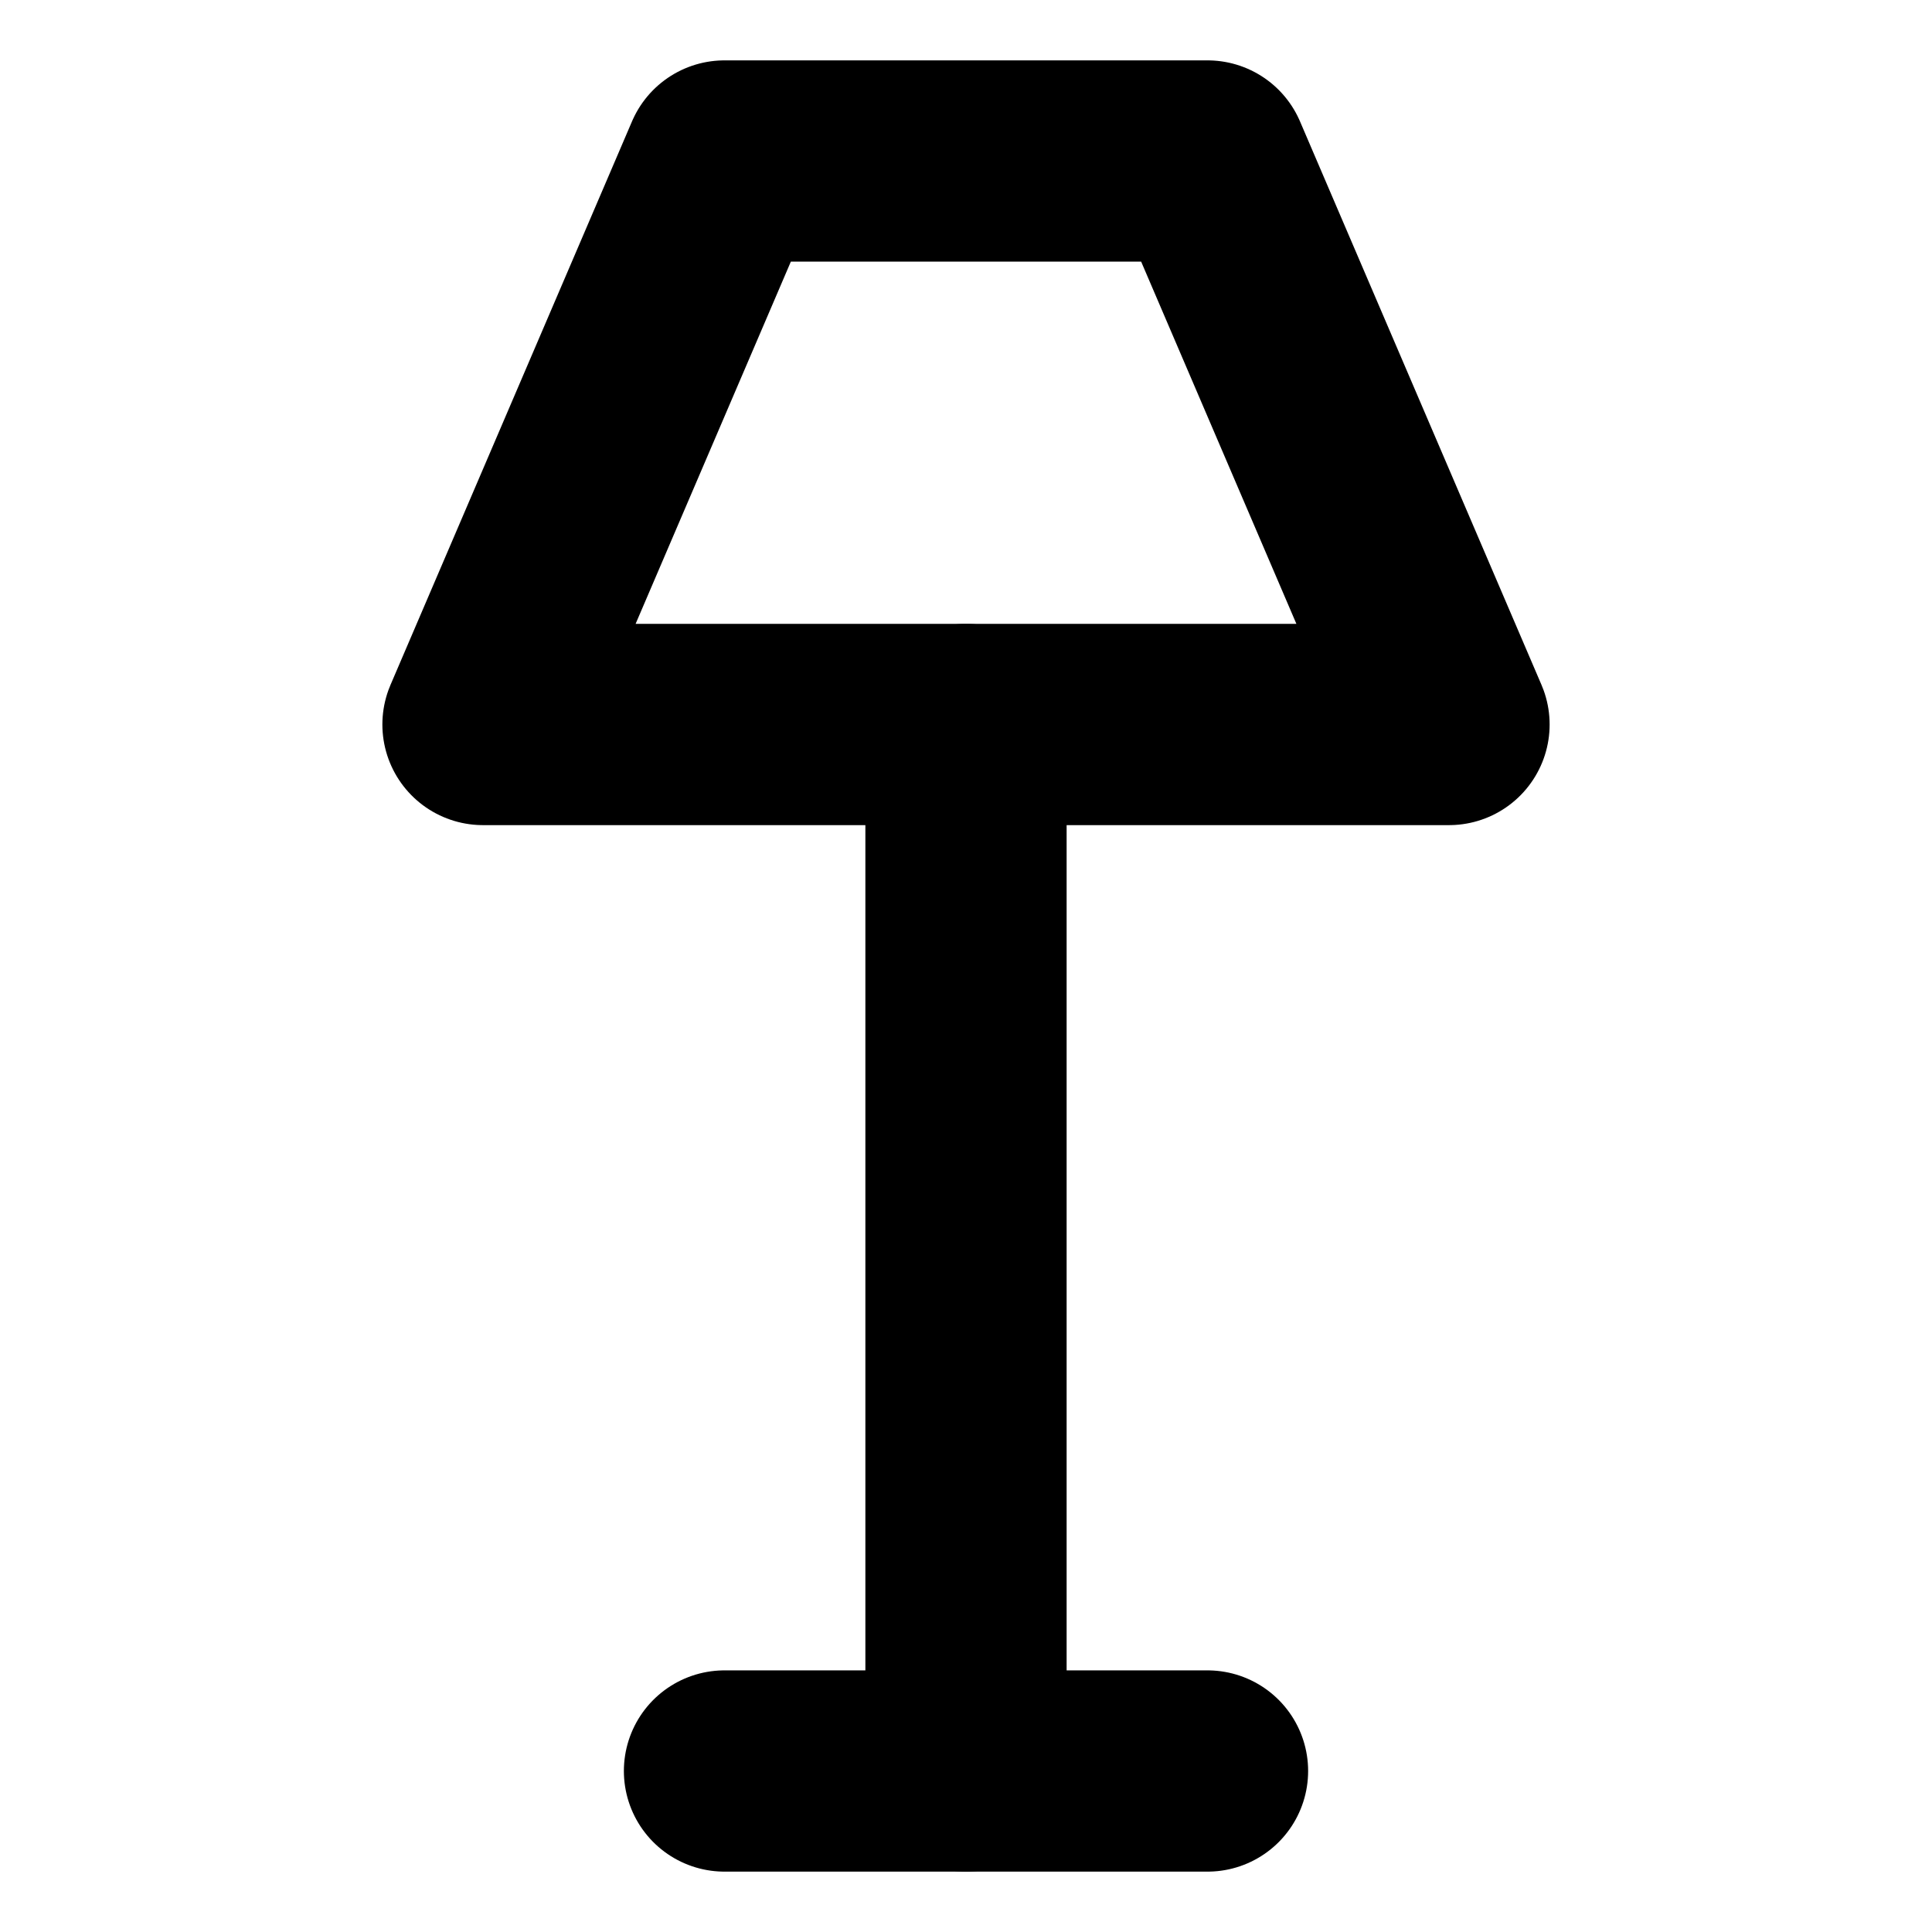
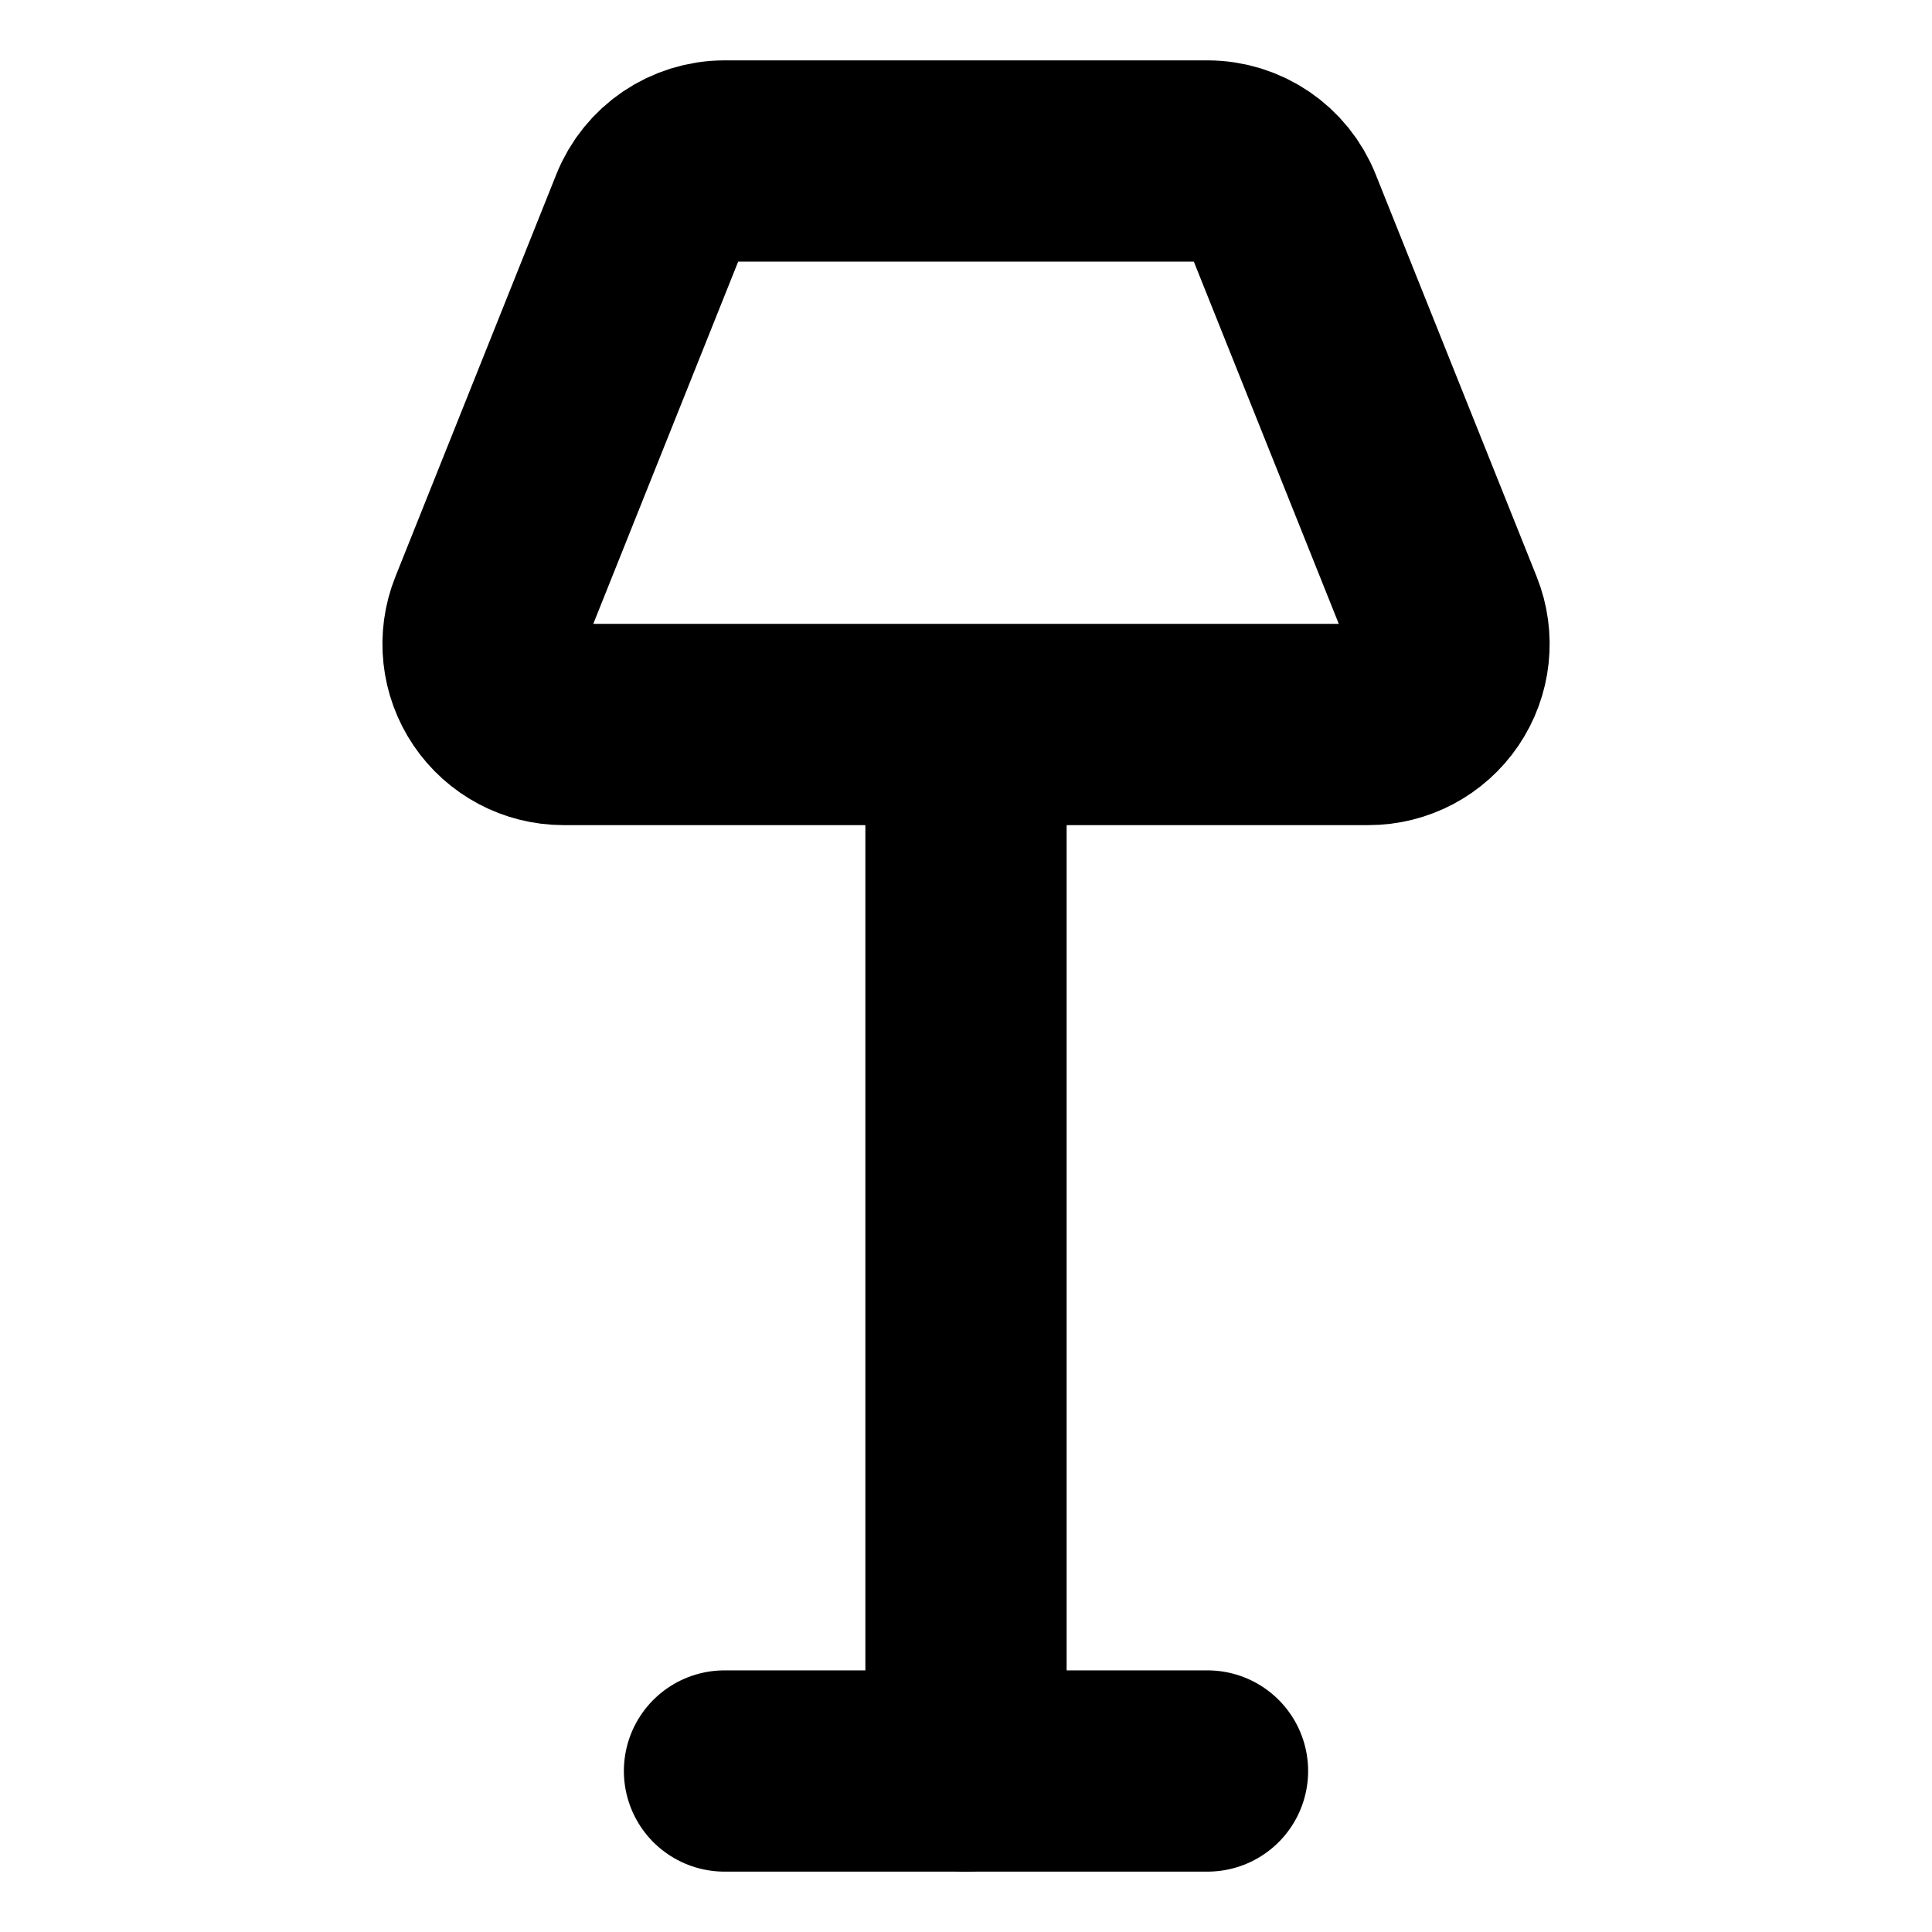
<svg xmlns="http://www.w3.org/2000/svg" width="24" height="24" viewBox="0 0 24 24" fill="none" stroke="currentColor" stroke-width="2.500" stroke-linecap="round" stroke-linejoin="round">
-   <path d="M9 2h6l3 7H6l3-7Z" />
-   <path d="M12 9v13" />
+   <path d="M12 10v12" />
+   <path d="M17.929 7.629A1 1 0 0 1 17 9H7a1 1 0 0 1-.928-1.371l2-5A1 1 0 0 1 9 2h6a1 1 0 0 1 .928.629z" />
  <path d="M9 22h6" />
</svg>
